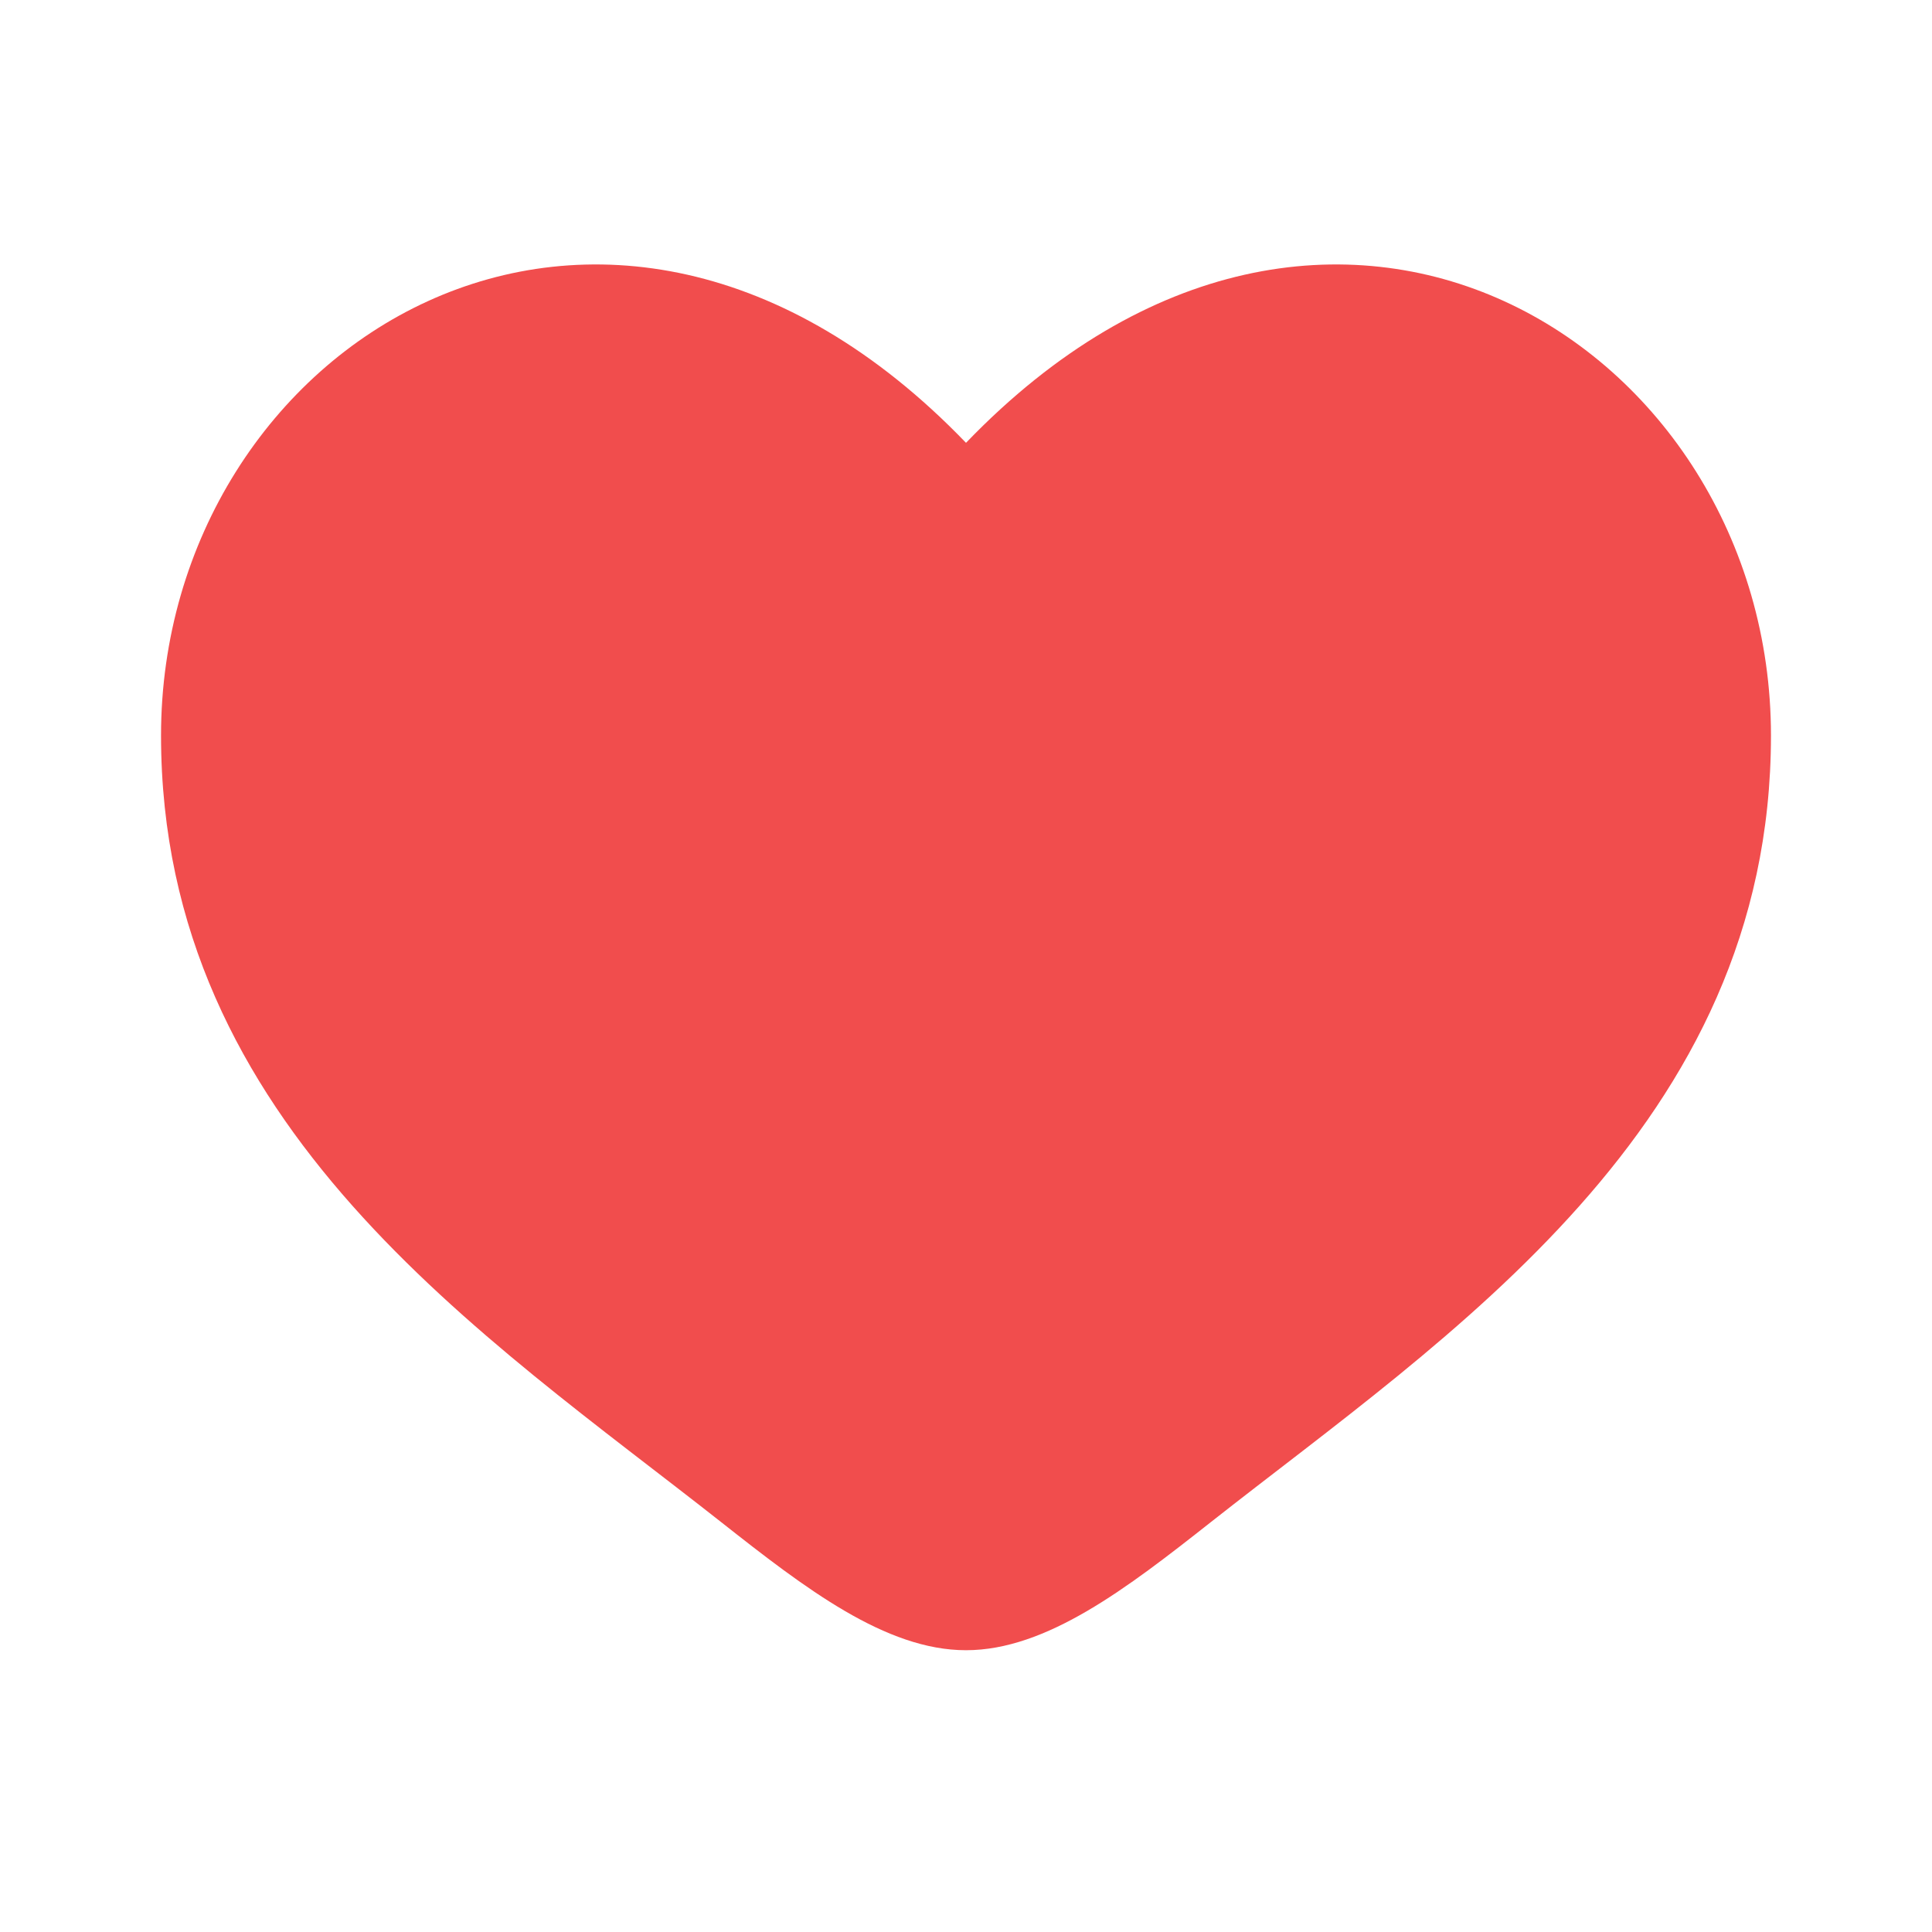
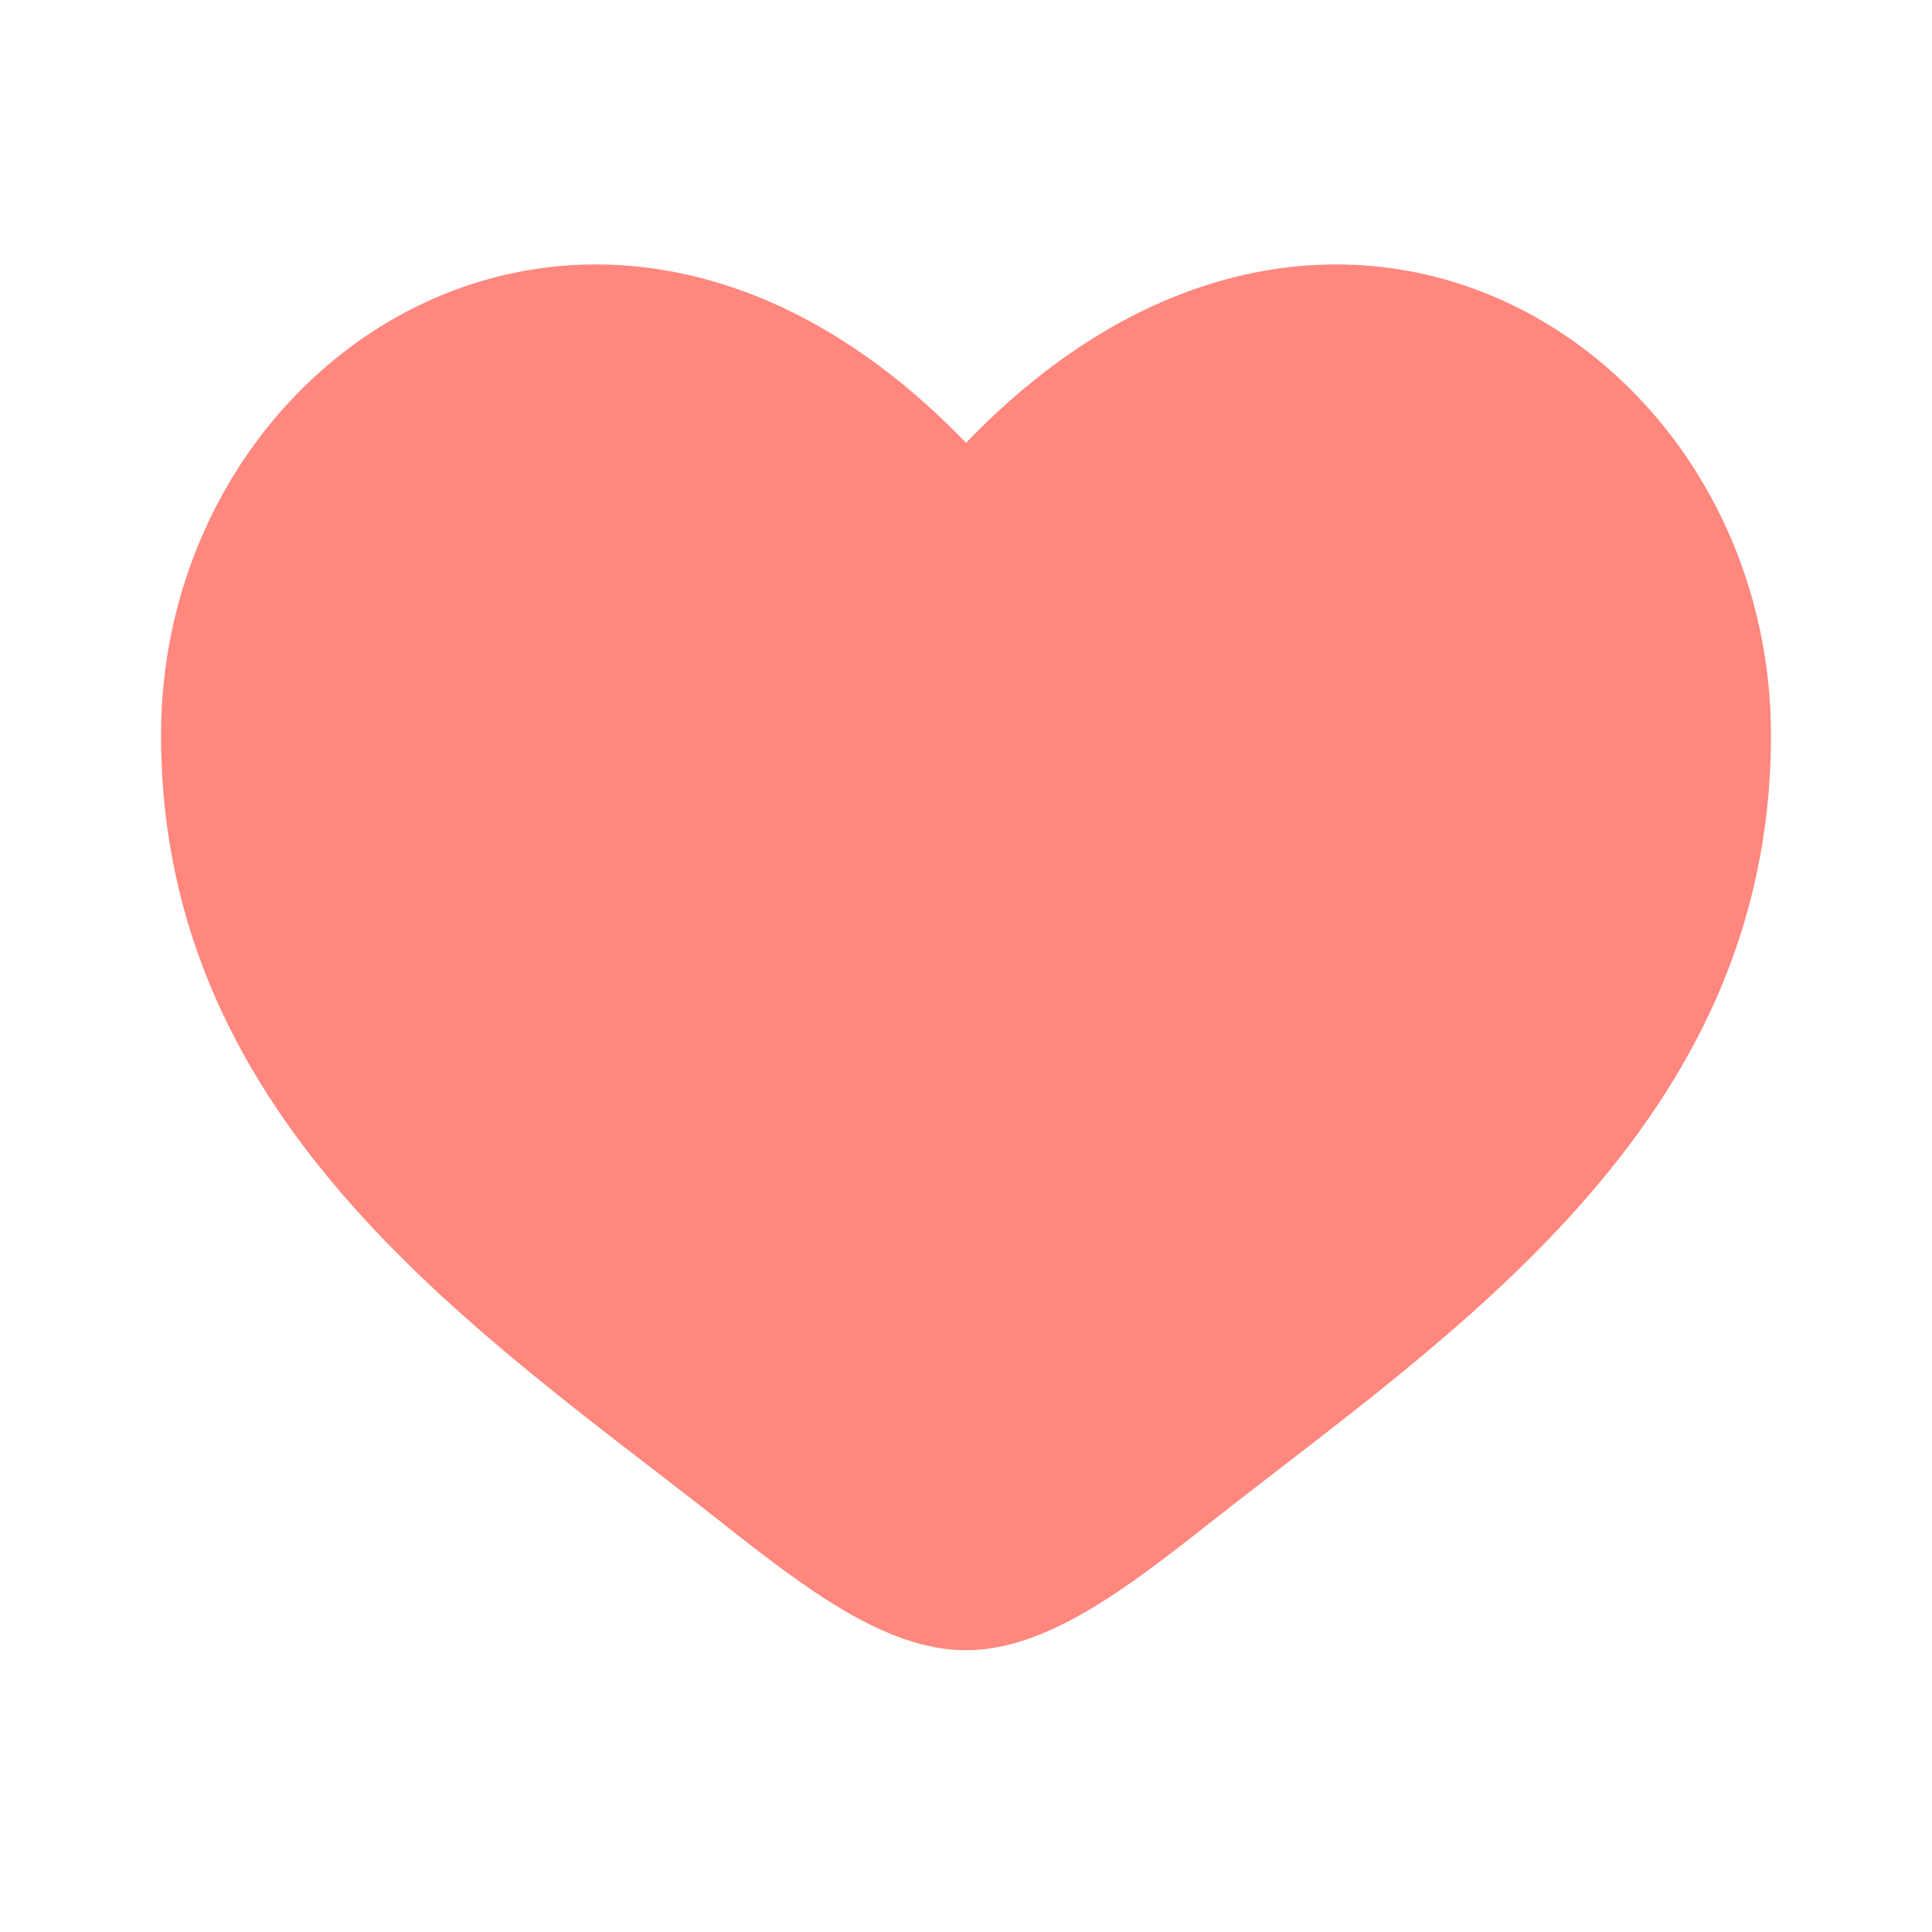
<svg xmlns="http://www.w3.org/2000/svg" width="20" height="20" viewBox="0 0 20 20" fill="none">
-   <path d="M1.667 7.614C1.667 11.667 5.016 13.826 7.468 15.759C8.333 16.441 9.167 17.083 10 17.083C10.833 17.083 11.667 16.441 12.532 15.759C14.984 13.826 18.333 11.667 18.333 7.614C18.333 3.562 13.75 0.688 10 4.584C6.25 0.688 1.667 3.562 1.667 7.614Z" fill="#F14D4D" />
+   <path d="M1.667 7.614C1.667 11.667 5.016 13.826 7.468 15.759C8.333 16.441 9.167 17.083 10 17.083C10.833 17.083 11.667 16.441 12.532 15.759C14.984 13.826 18.333 11.667 18.333 7.614C18.333 3.562 13.75 0.688 10 4.584C6.25 0.688 1.667 3.562 1.667 7.614Z" fill="#FF877E" />
</svg>
